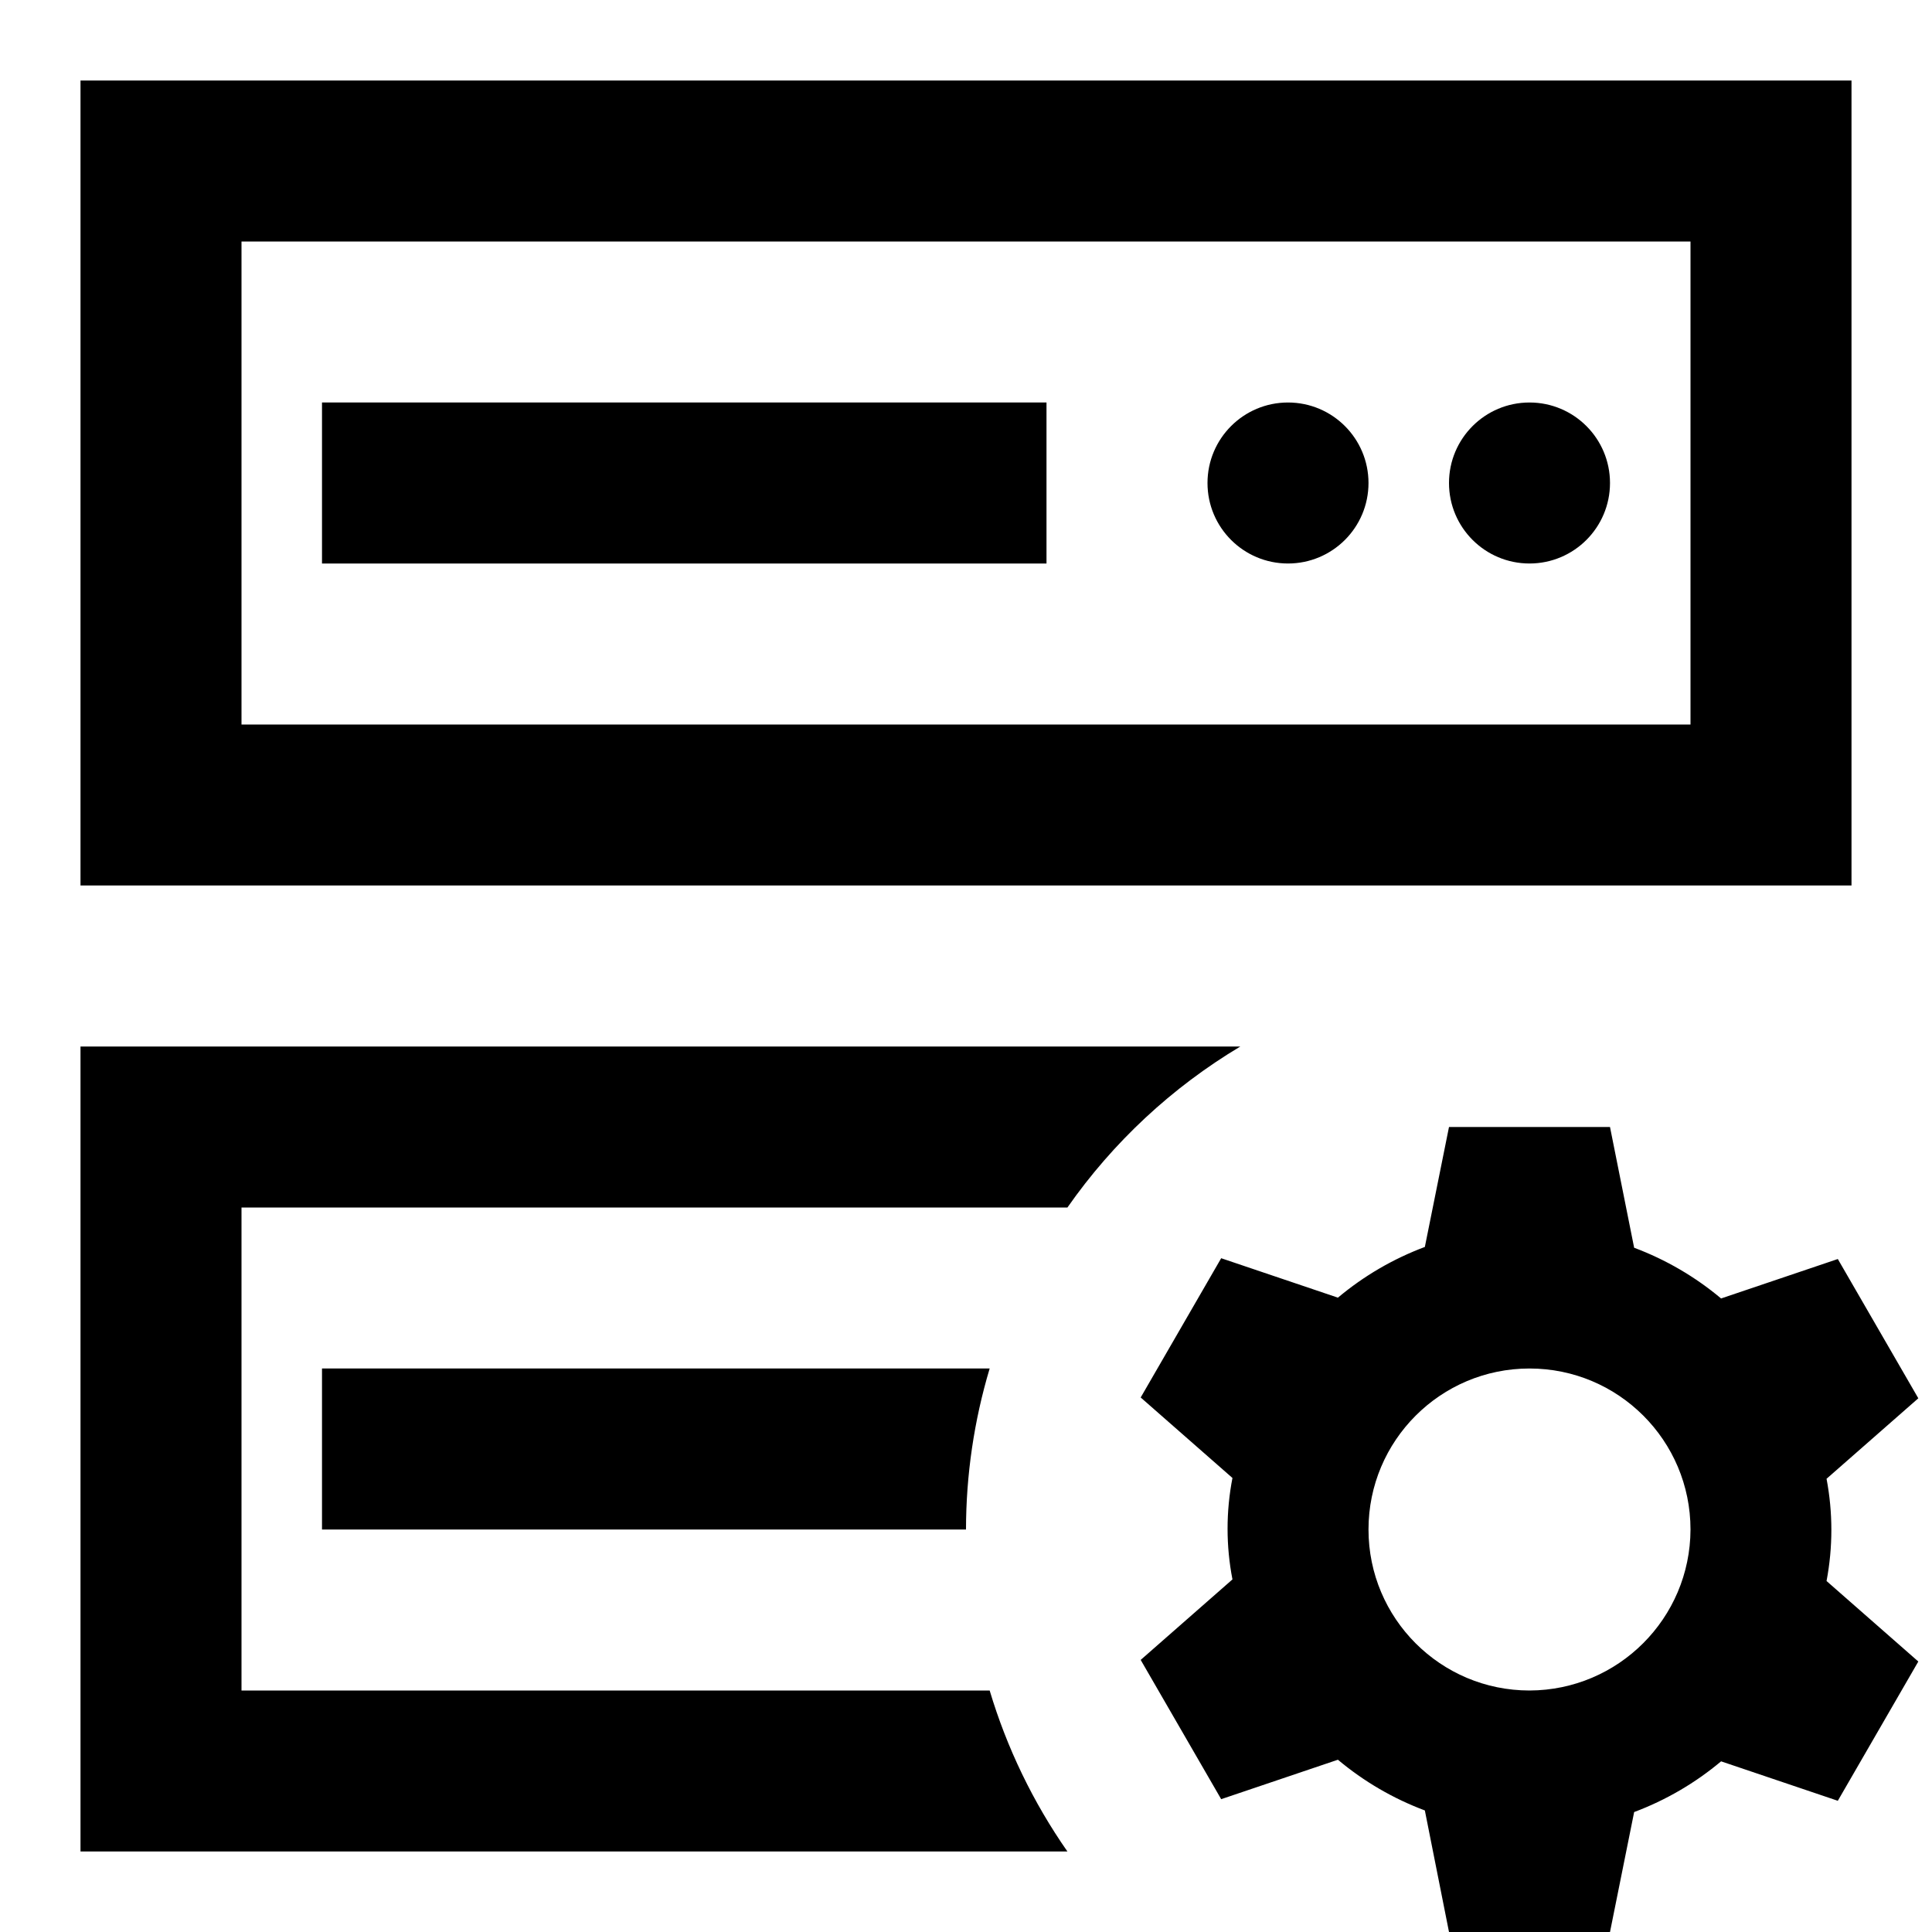
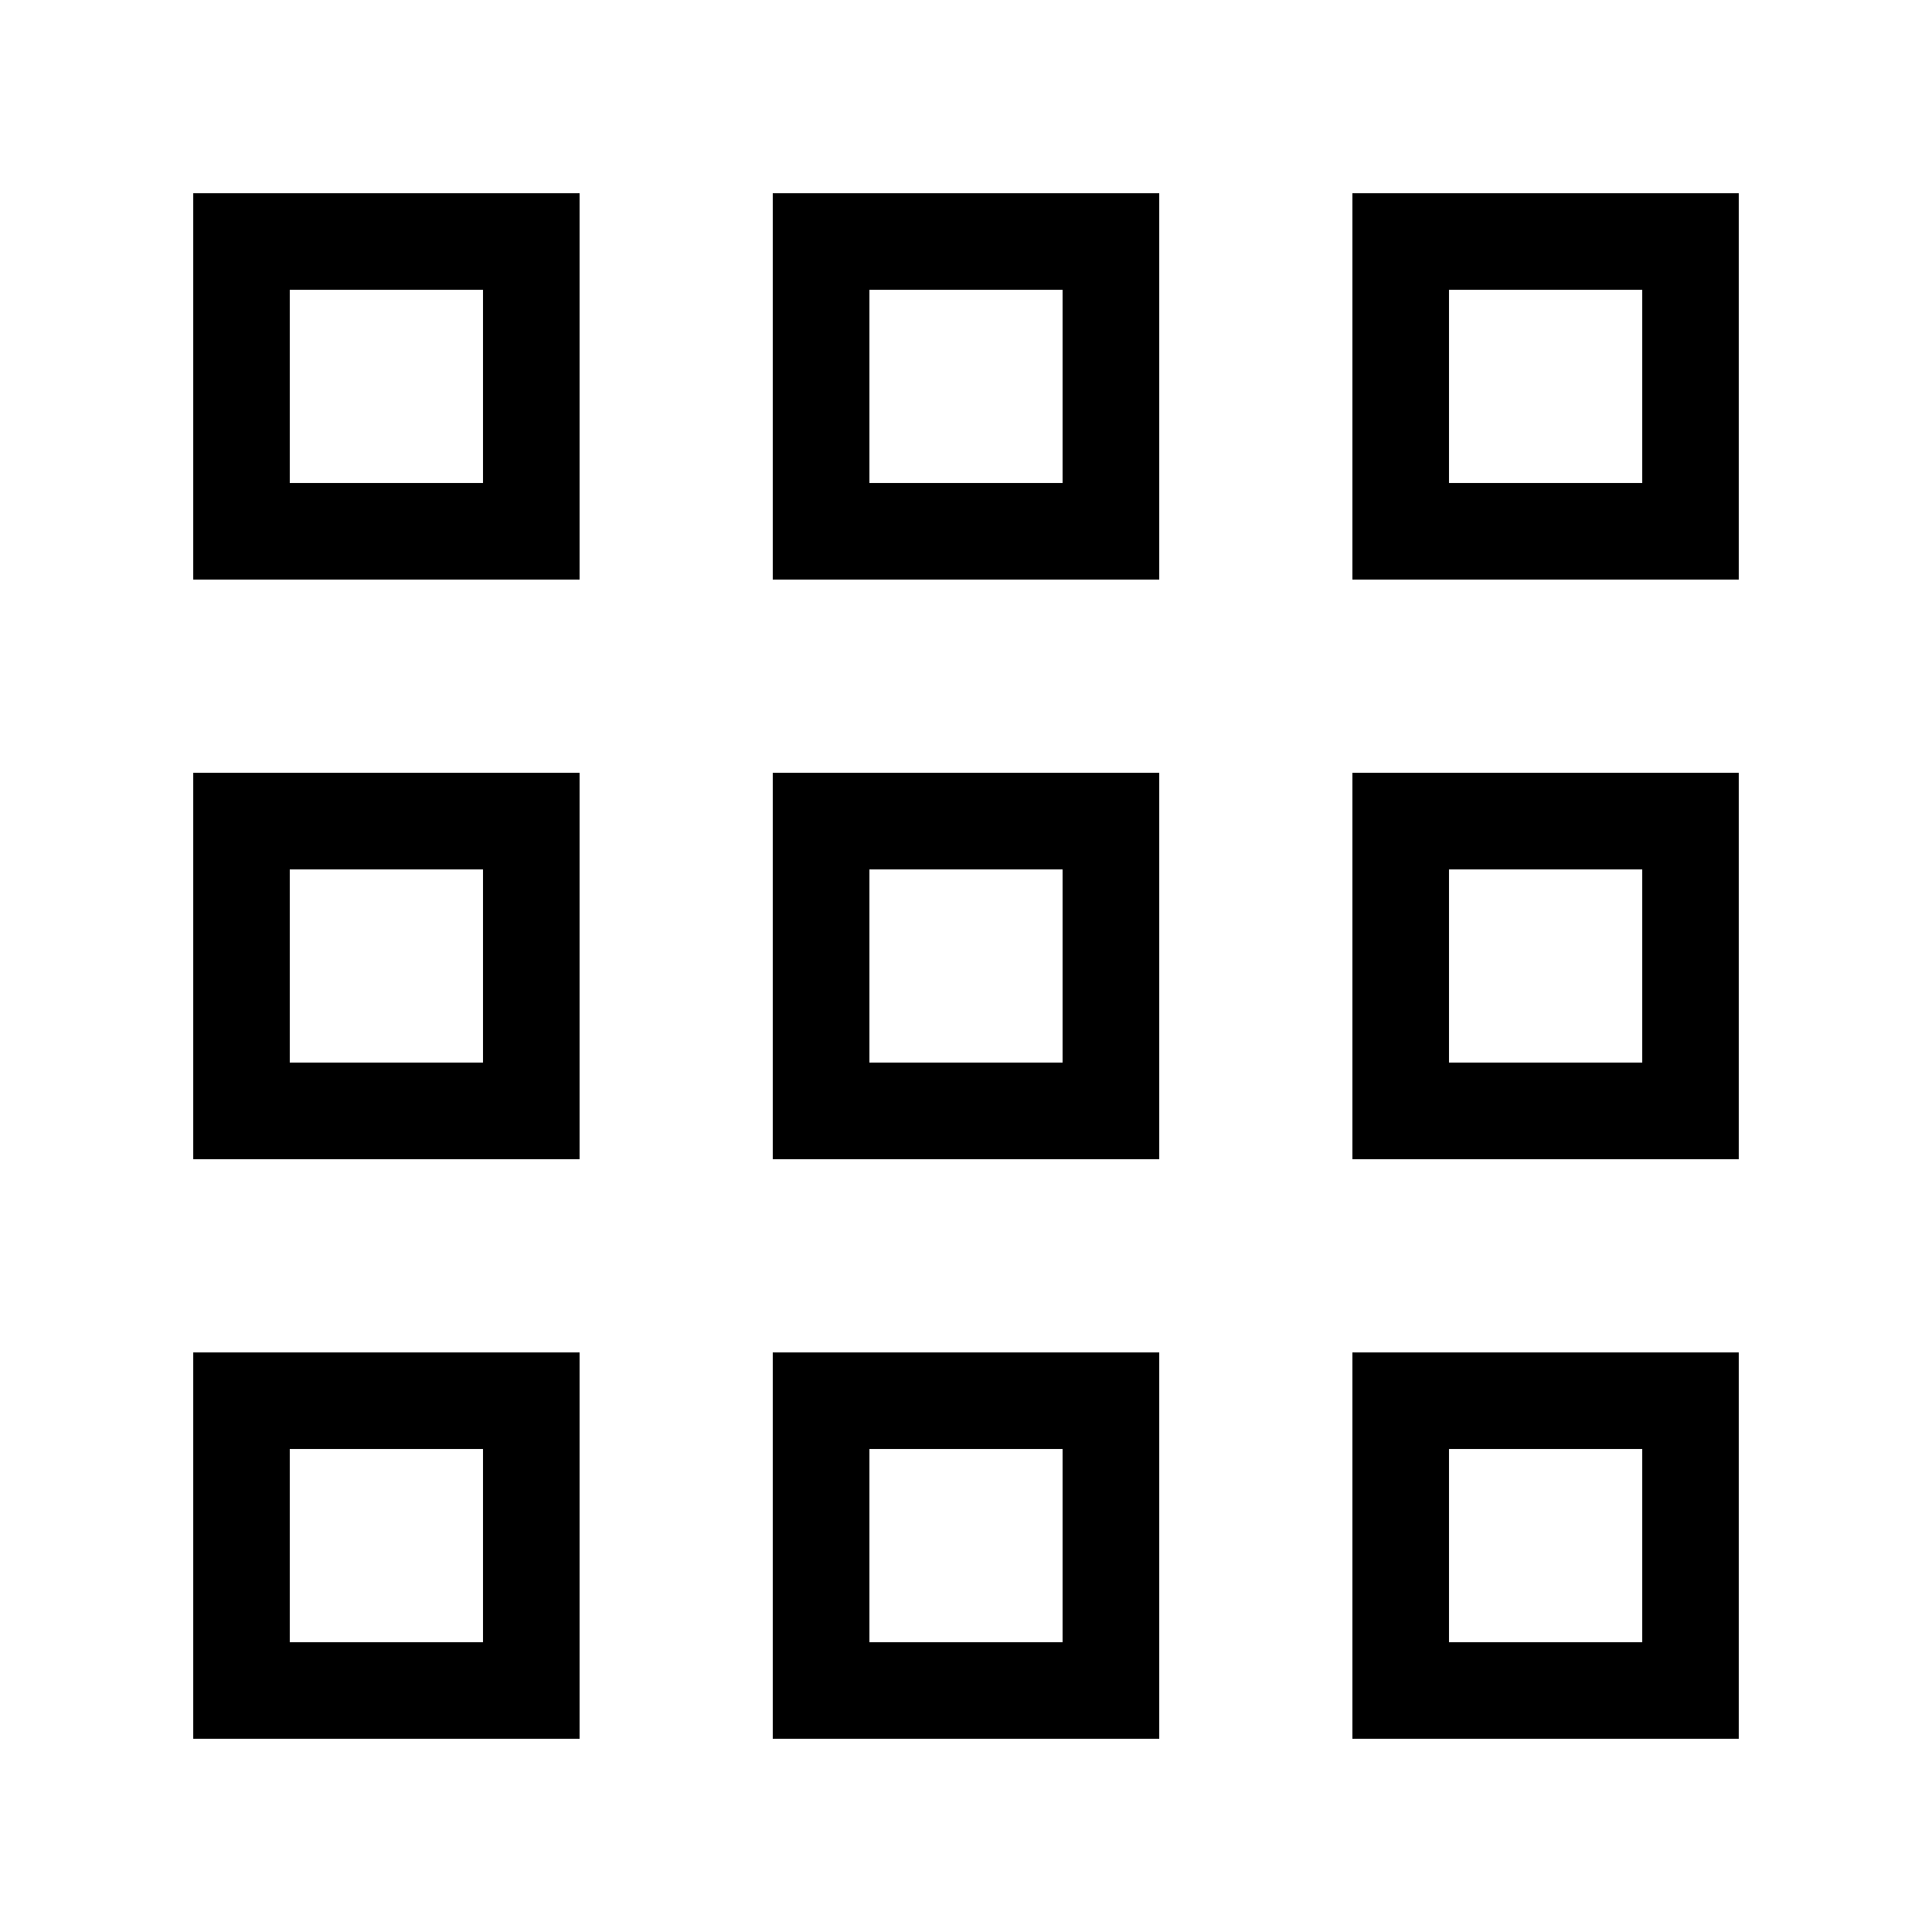
- <svg xmlns="http://www.w3.org/2000/svg" id="m" viewBox="0 0 24 24">
-   <path d="m22.69 18.37l1.14-1l-1-1.73l-1.45.49a3.7 3.7 0 0 0-1.08-.63L20 14h-2l-.3 1.49a3.7 3.7 0 0 0-1.08.63l-1.45-.49l-1 1.73l1.14 1a3.3 3.3 0 0 0 0 1.26l-1.14 1l1 1.73l1.45-.49a3.7 3.7 0 0 0 1.08.63L18 24h2l.3-1.49a3.7 3.7 0 0 0 1.08-.63l1.45.49l1-1.73l-1.14-1a3.4 3.4 0 0 0 0-1.27M19 21a2 2 0 1 1 2-2a2.006 2.006 0 0 1-2 2m4-10H1V1h22ZM3 9h18V3H3Zm10-4H4v2h9Zm3 0a1 1 0 1 0 1 1a1 1 0 0 0-1-1m3 0a1 1 0 1 0 1 1a1 1 0 0 0-1-1" />
-   <path d="M12.294 21H3v-6h10.26a7 7 0 0 1 2.148-2H1v10h12.26a7 7 0 0 1-.966-2" />
-   <path d="M4 19h8a7 7 0 0 1 .294-2H4Z" />
+ <svg xmlns="http://www.w3.org/2000/svg" id="m" viewBox="0 0 20 20">
+   <path d="M6,6H2V2h4V6z M3,5h2V3H3V5z M12,6H8V2h4V6z M9,5h2V3H9V5z M18,6h-4V2h4V6z M15,5h2V3h-2V5z M6,12H2V8h4V12z M3,11h2V9H3V11z M12,12H8V8h4V12z M9,11h2V9H9V11z M18,12h-4V8h4V12z M15,11h2V9h-2V11z M6,18H2v-4h4V18z M3,17h2v-2H3V17z M12,18H8v-4h4V18z M9,17h2v-2H9V17z M18,18h-4v-4h4V18z M15,17h2v-2h-2V17z" />
</svg>
